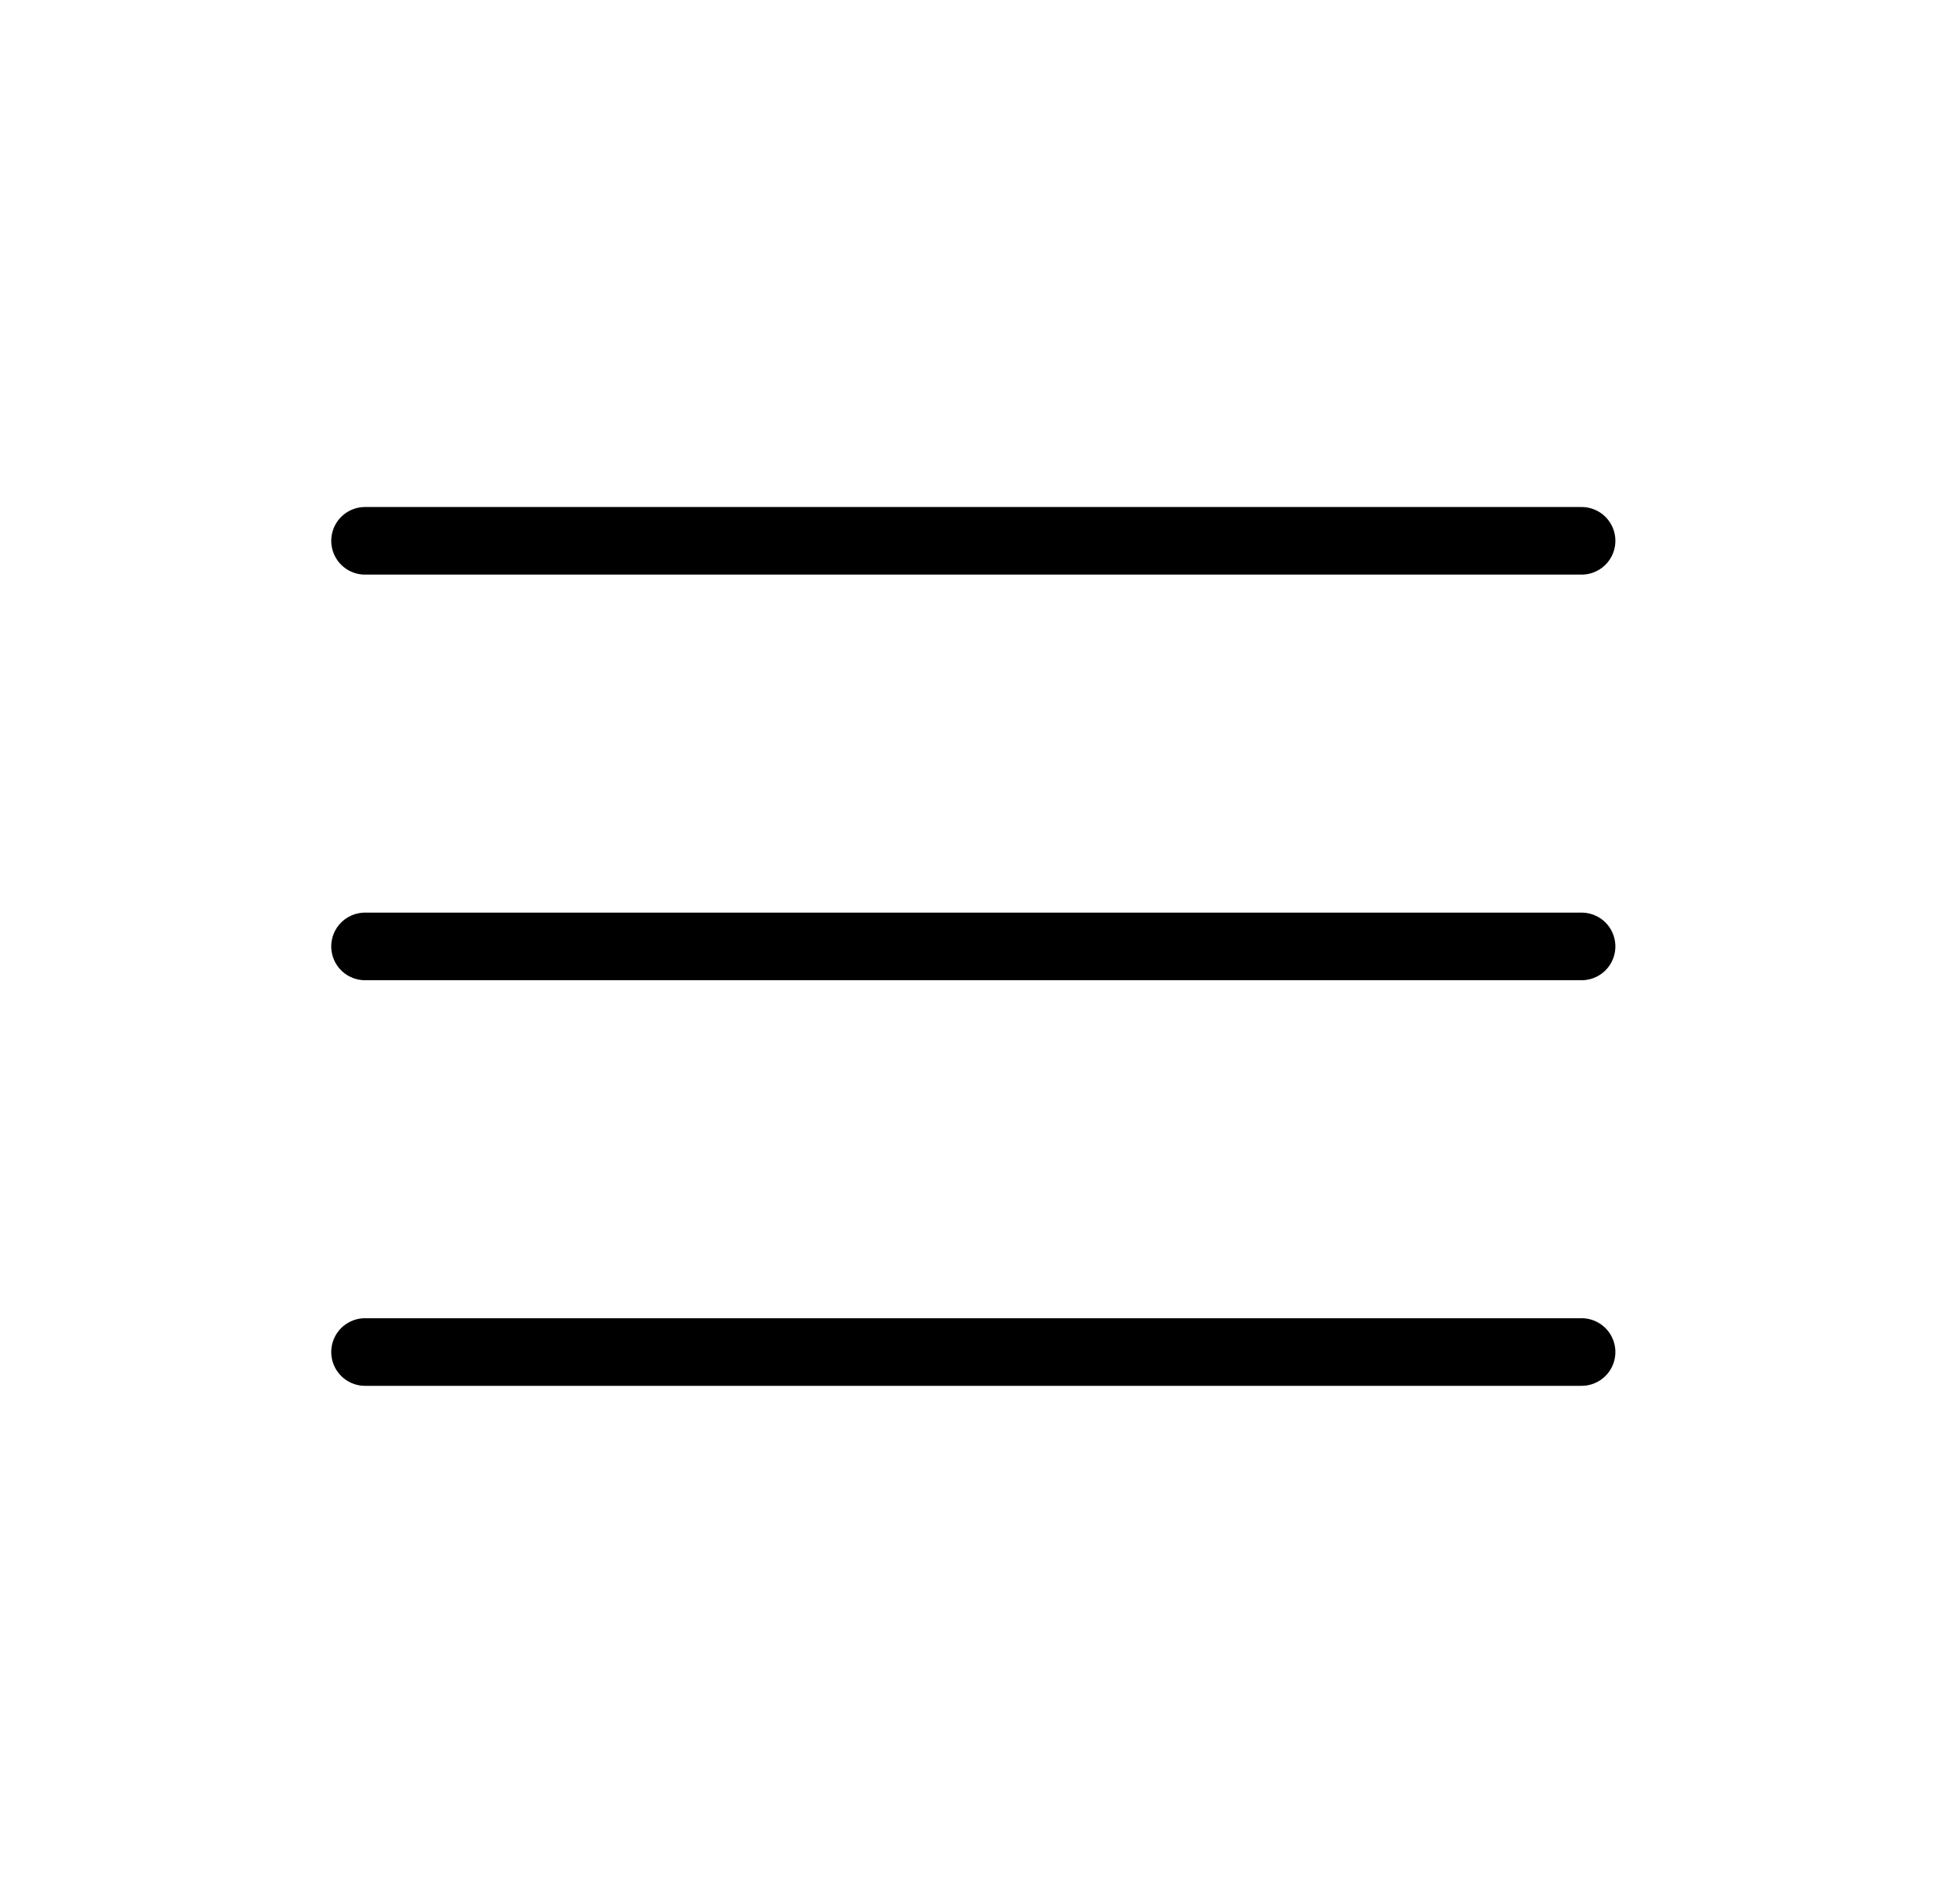
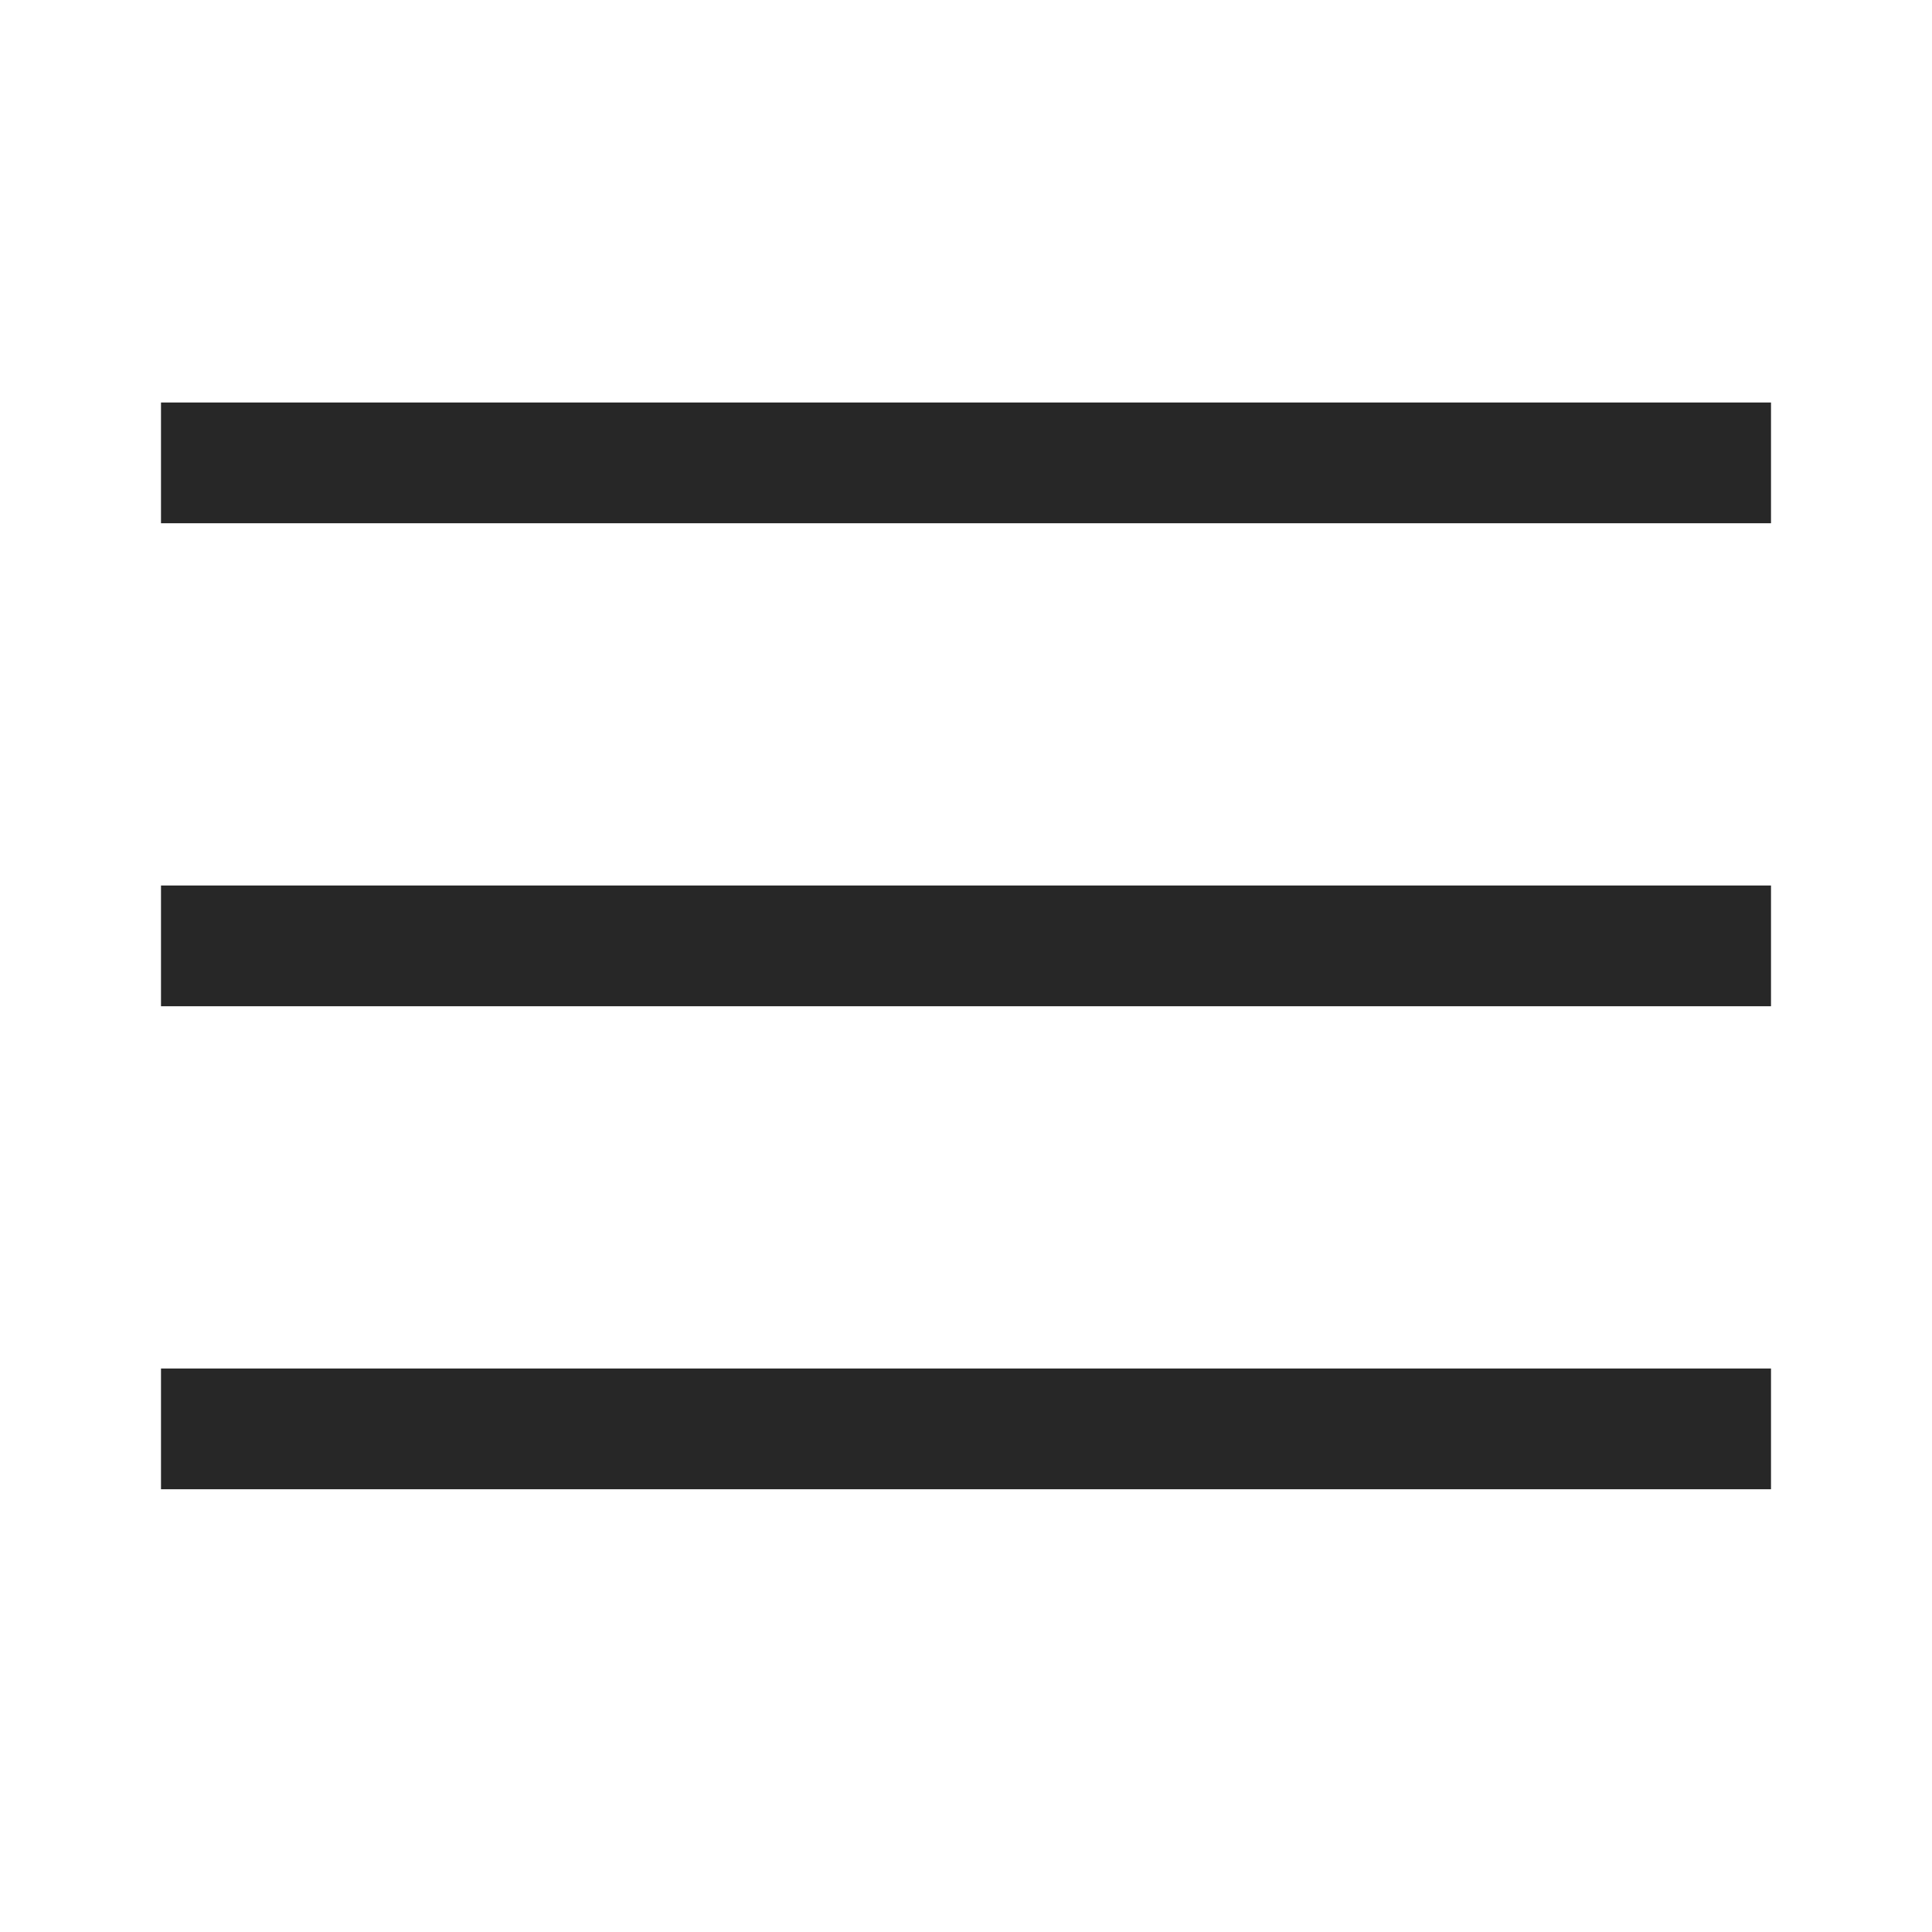
- <svg xmlns="http://www.w3.org/2000/svg" width="29" height="28" viewBox="0 0 29 28" fill="none">
-   <path d="M5.401 14H23.401M5.401 8H23.401M5.401 20H23.401" stroke="black" stroke-linecap="round" stroke-linejoin="round" />
+ <svg xmlns="http://www.w3.org/2000/svg" width="24" height="24" viewBox="0 0 24 24">
+   <defs>
+     <clipPath id="clip-path">
+       <rect id="사각형_15357" data-name="사각형 15357" width="24" height="24" transform="translate(1.25 -0.25)" fill="#f82e2e" />
+     </clipPath>
+   </defs>
+   <g id="마스크_그룹_9" data-name="마스크 그룹 9" transform="translate(-1.25 0.25)" clip-path="url(#clip-path)">
+     <g id="menu" transform="translate(-2 -3.5)">
+       <path id="패스_141" data-name="패스 141" d="M25.25,9.75h-20V8.25h20Z" fill="#272727" fill-rule="evenodd" />
+       <path id="패스_142" data-name="패스 142" d="M25.25,15.75h-20v-1.5h20Z" fill="#272727" fill-rule="evenodd" />
+       <path id="패스_143" data-name="패스 143" d="M25.25,21.75h-20v-1.5h20Z" fill="#272727" fill-rule="evenodd" />
+     </g>
+   </g>
</svg>
